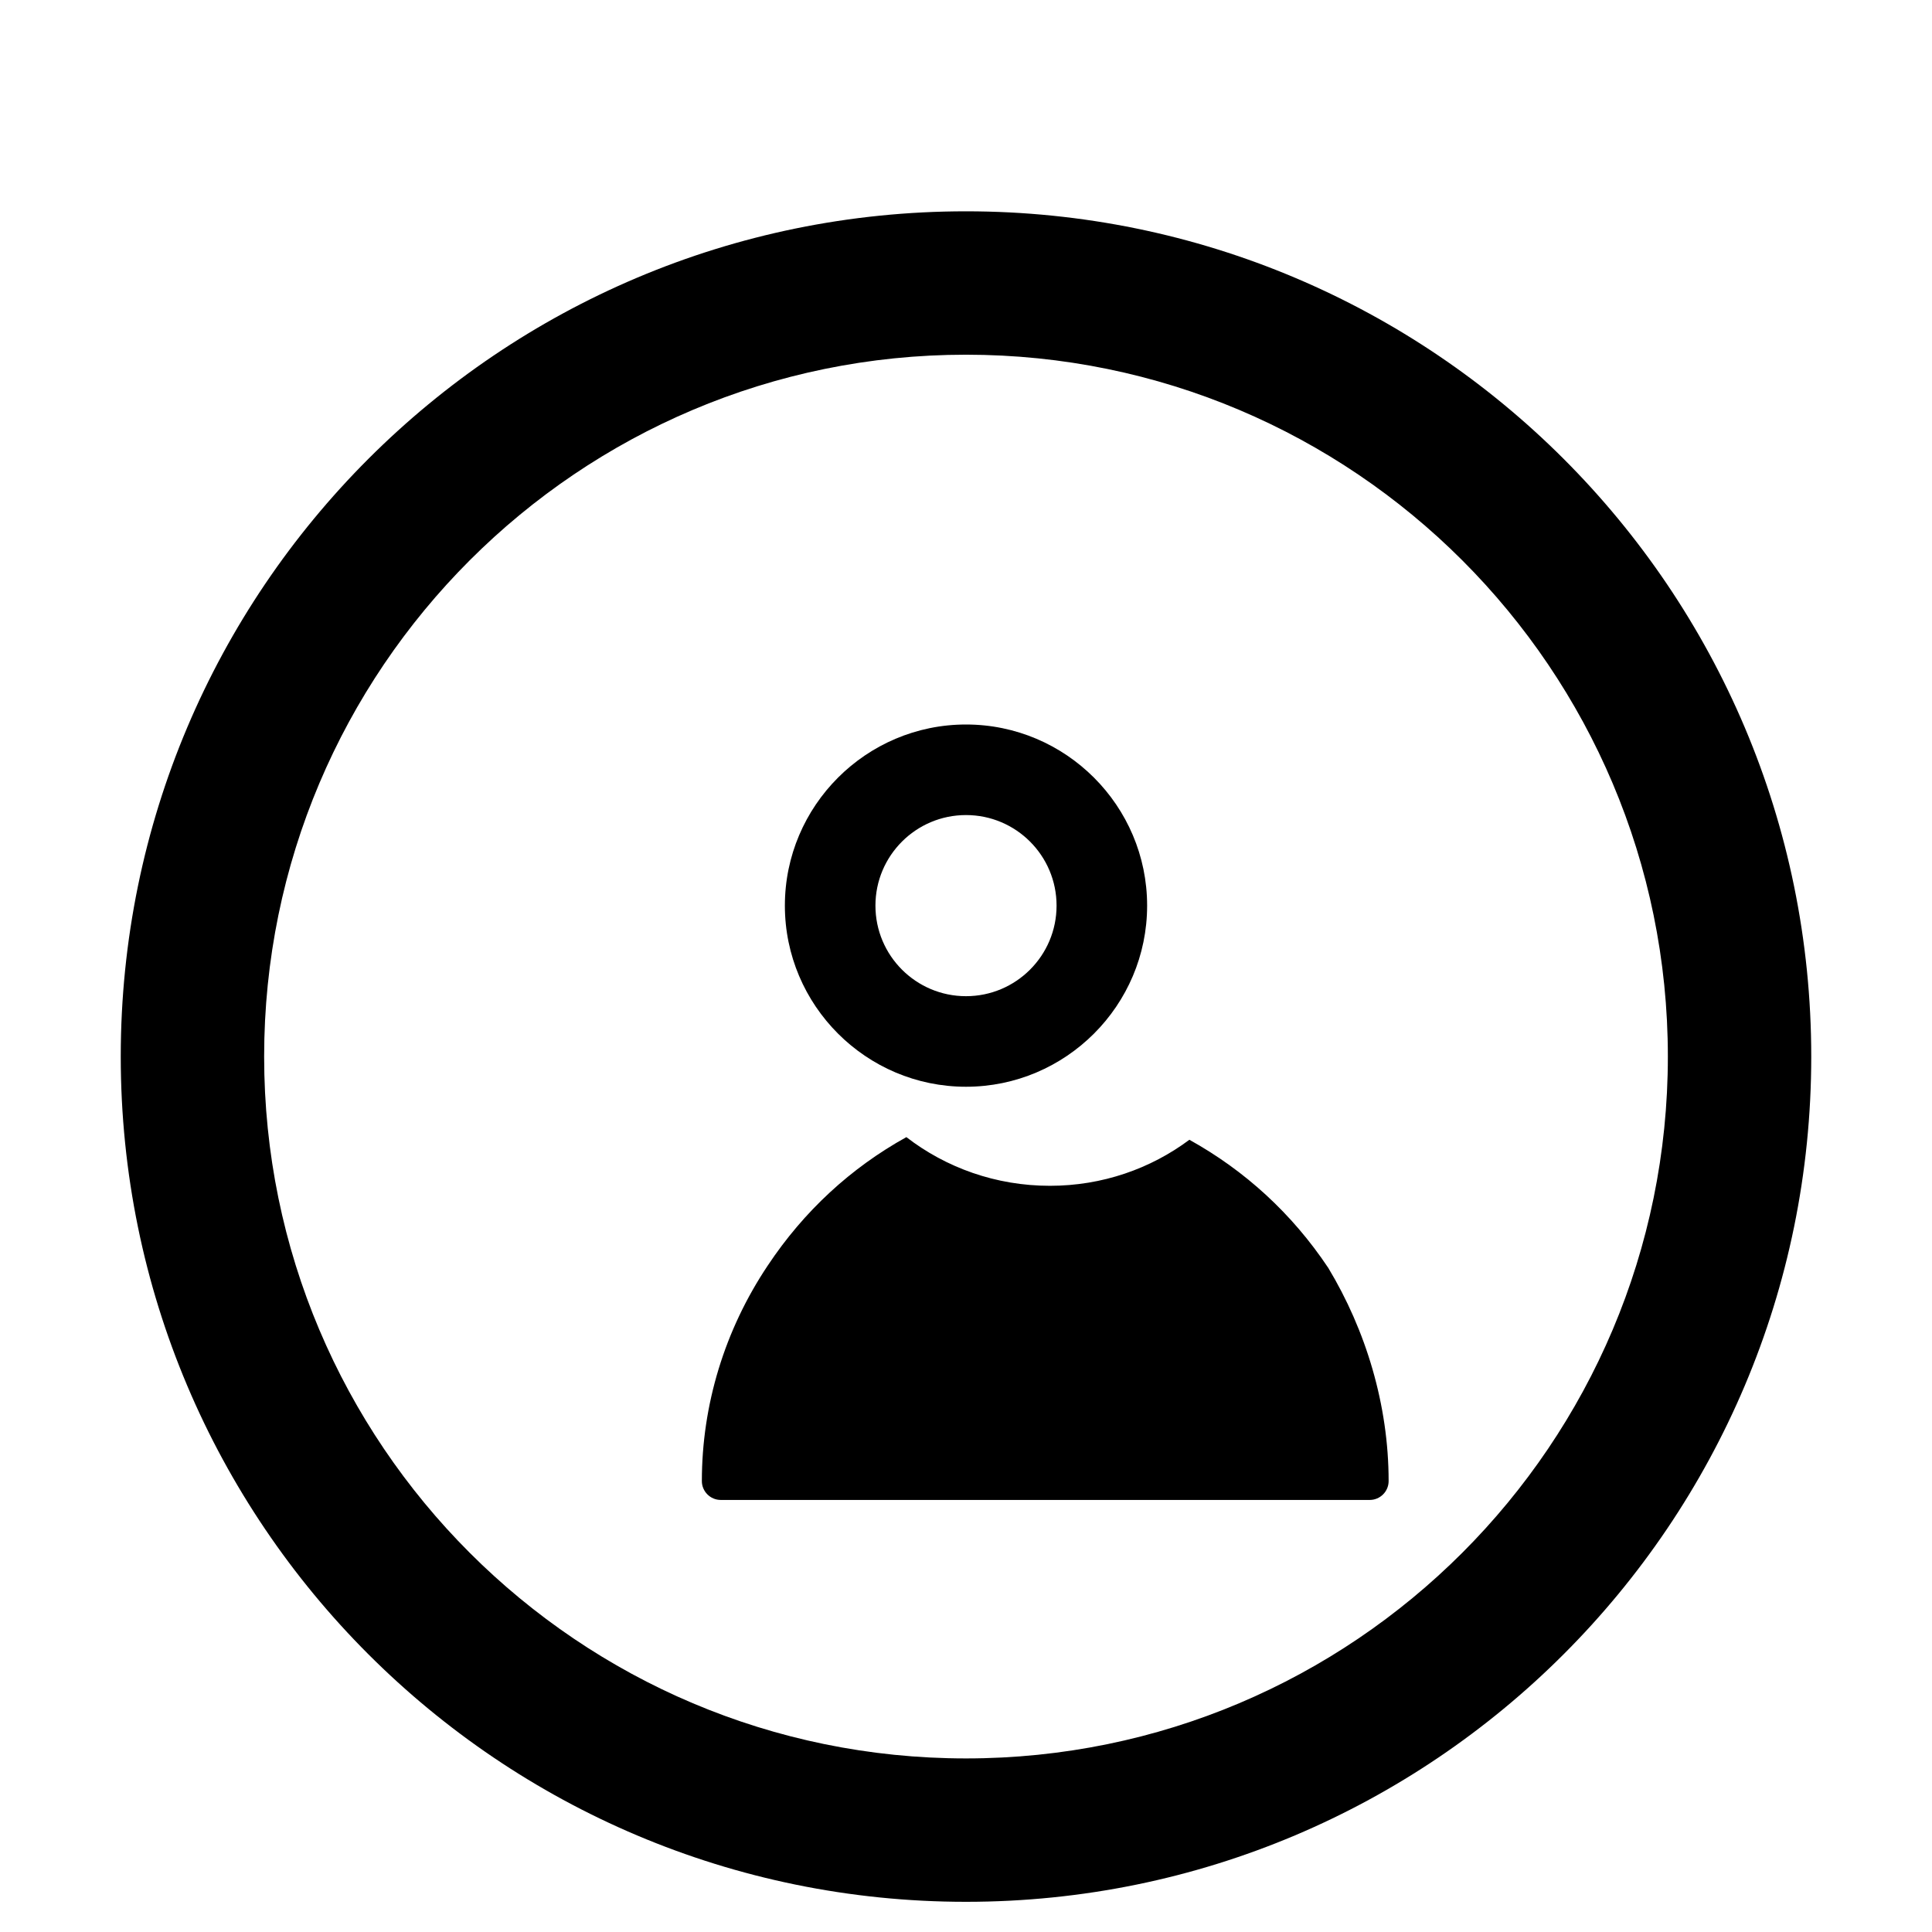
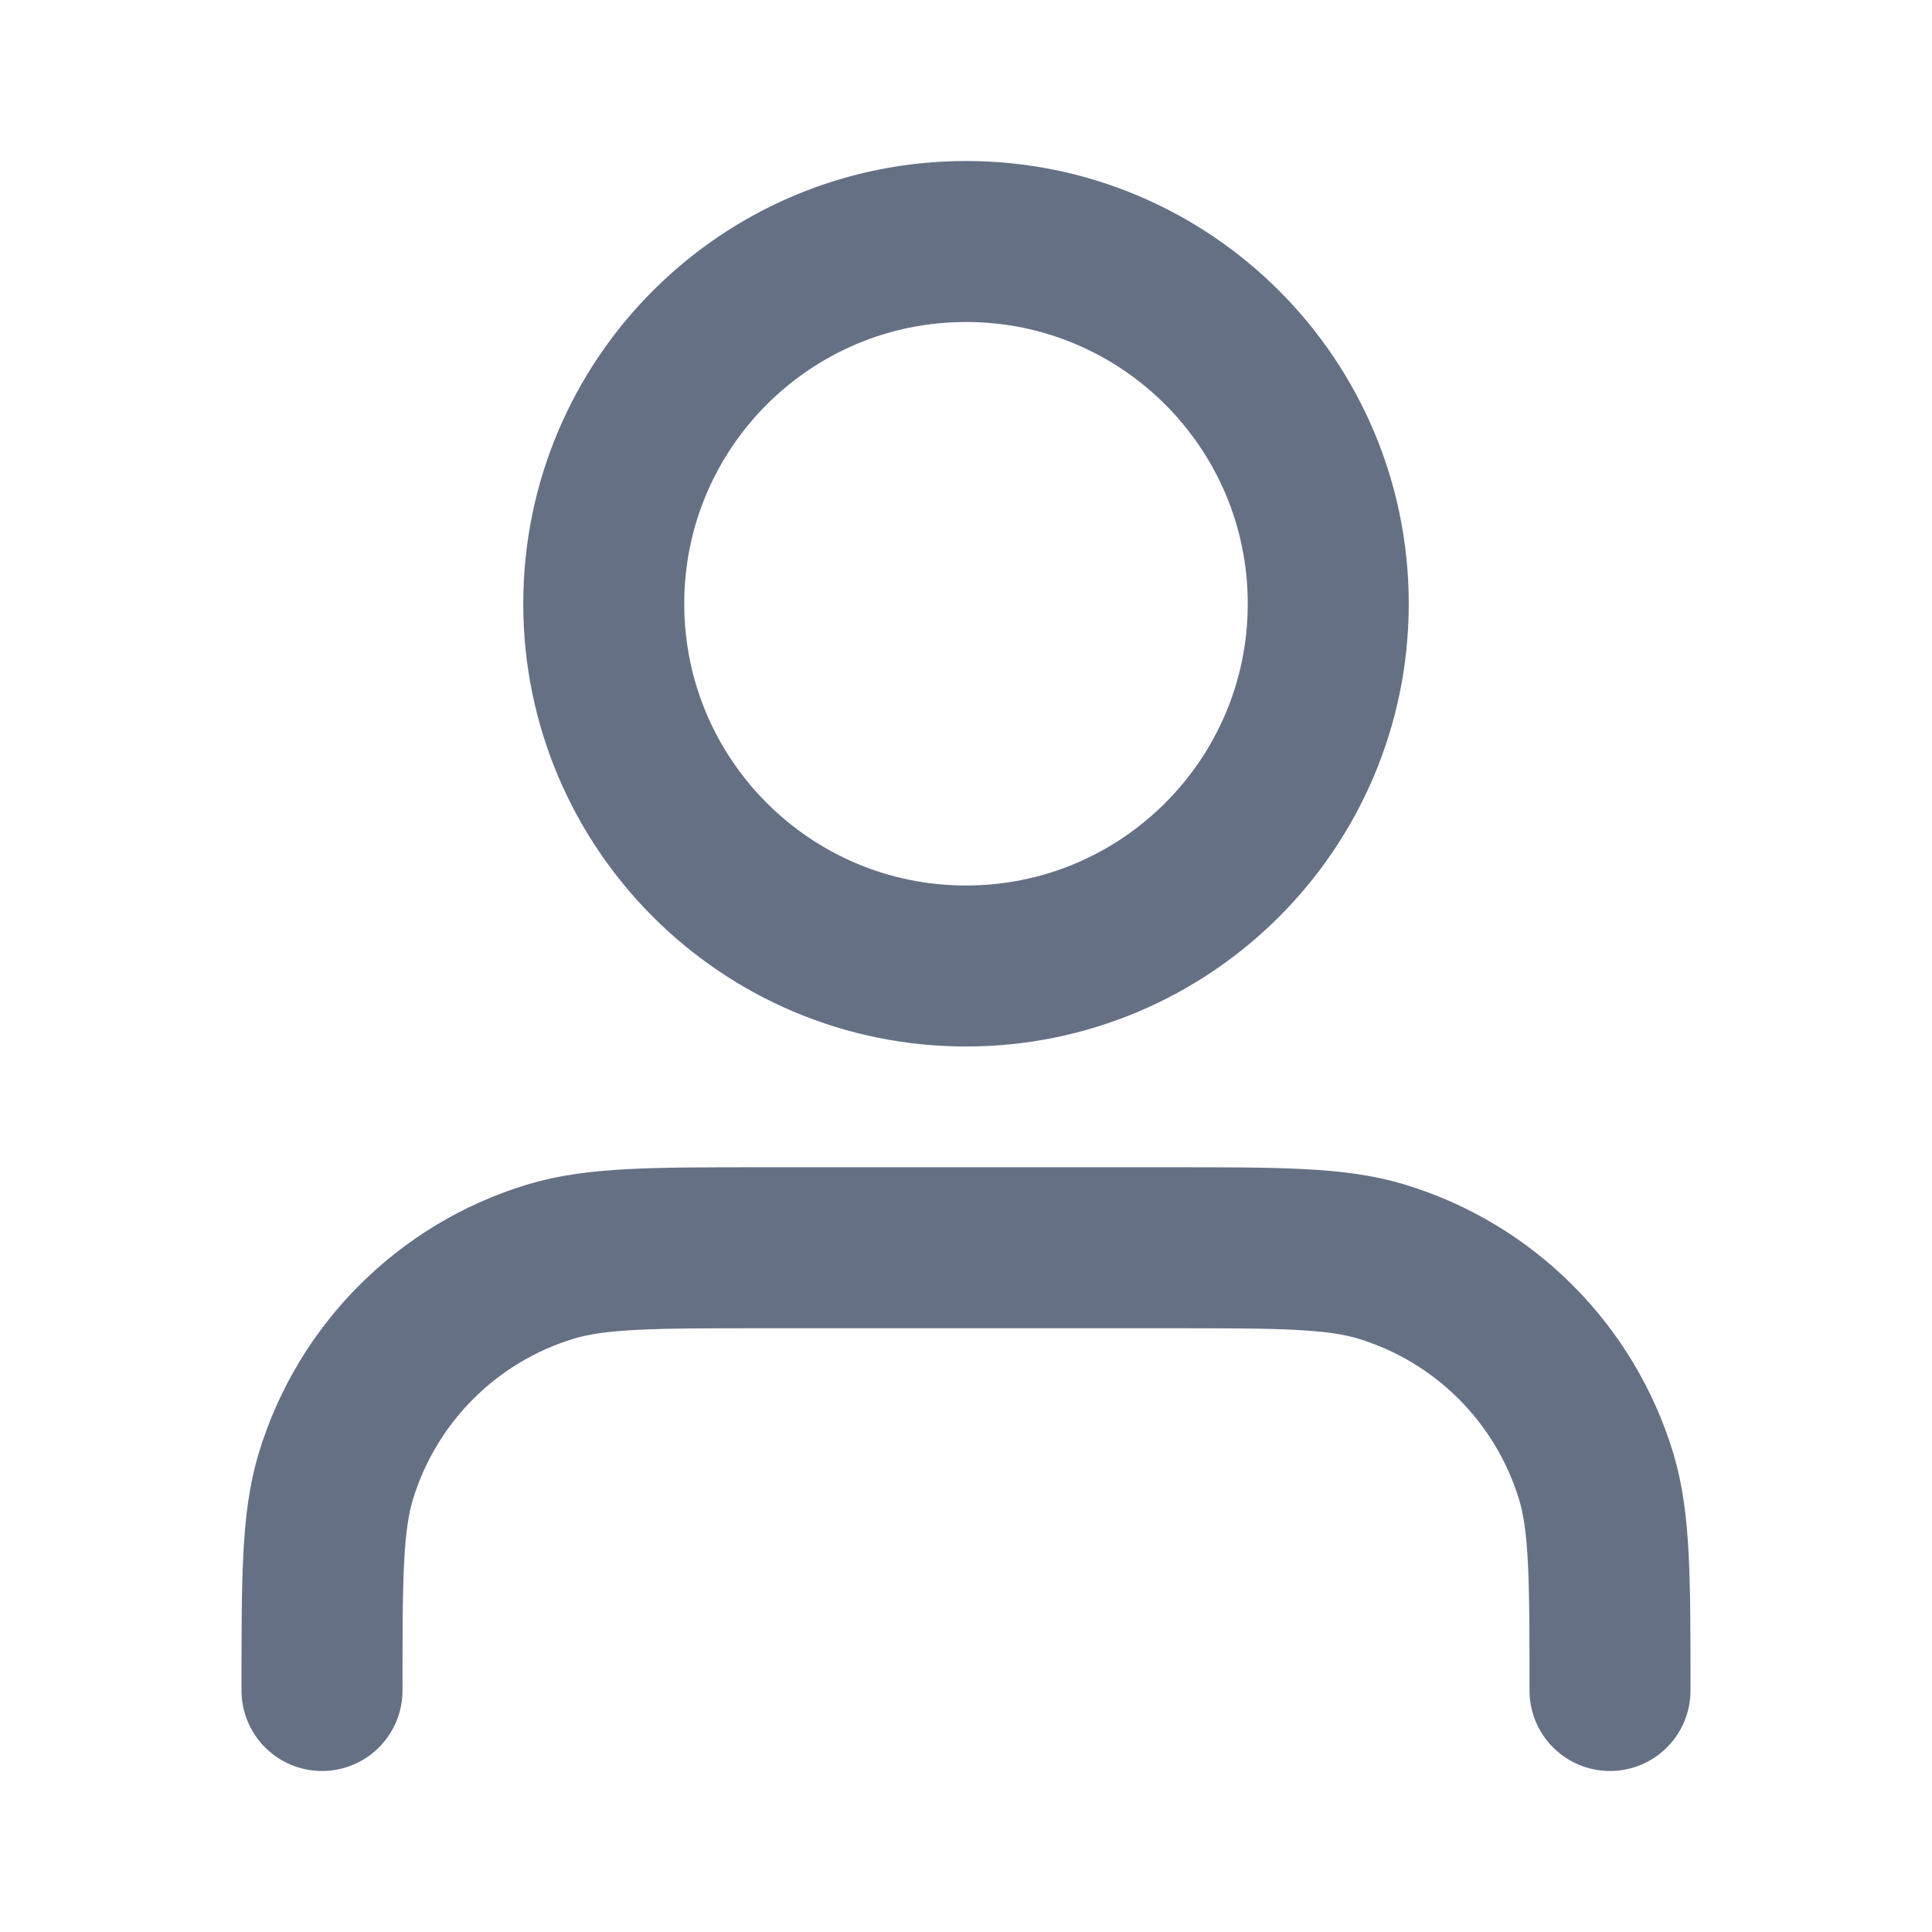
- <svg xmlns="http://www.w3.org/2000/svg" class="icon" viewBox="0 0 1024 1024" version="1.1" width="200" height="200">
-   <path d="M512 112c-247.4 0-448 200.6-448 448s200.6 448 448 448 448-200.6 448-448-200.6-448-448-448z m0 76c205.4 0 372 166.6 372 372s-166.6 372-372 372-372-166.6-372-372 166.6-372 372-372z" p-id="1001" />
-   <path d="M512 384c-52.9 0-96 43.1-96 96s43.1 96 96 96 96-43.1 96-96-43.1-96-96-96z m0 144c-26.5 0-48-21.5-48-48s21.5-48 48-48 48 21.5 48 48-21.5 48-48 48z" p-id="1002" />
-   <path d="M704 672c-19.2-28.8-44.2-51.6-73.6-67.9-20.5 15.3-46.1 24.4-73.9 24.4-28.7 0-55.1-9.6-76.1-25.8-29.4 16.3-54.3 39.2-73.5 68.1-22.8 34.1-34.9 73.8-34.9 114.2 0 5.5 4.5 10 10 10h344c5.5 0 10-4.5 10-10 0-40.4-12.1-80-32-113z" p-id="1003" />
+ <svg xmlns="http://www.w3.org/2000/svg" width="24" height="24" viewBox="0 0 24 24" fill="none">
+   <path d="M20 21C20 19.604 20 18.907 19.828 18.339C19.44 17.061 18.439 16.06 17.161 15.672C16.593 15.5 15.896 15.5 14.5 15.5H9.5C8.104 15.5 7.407 15.5 6.839 15.672C5.56 16.06 4.56 17.061 4.172 18.339C4 18.907 4 19.604 4 21M16.5 7.5C16.5 9.985 14.485 12 12 12C9.515 12 7.5 9.985 7.5 7.5C7.5 5.015 9.515 3 12 3C14.485 3 16.5 5.015 16.5 7.5Z" stroke="#667085" stroke-width="2" stroke-linecap="round" stroke-linejoin="round" />
</svg>
